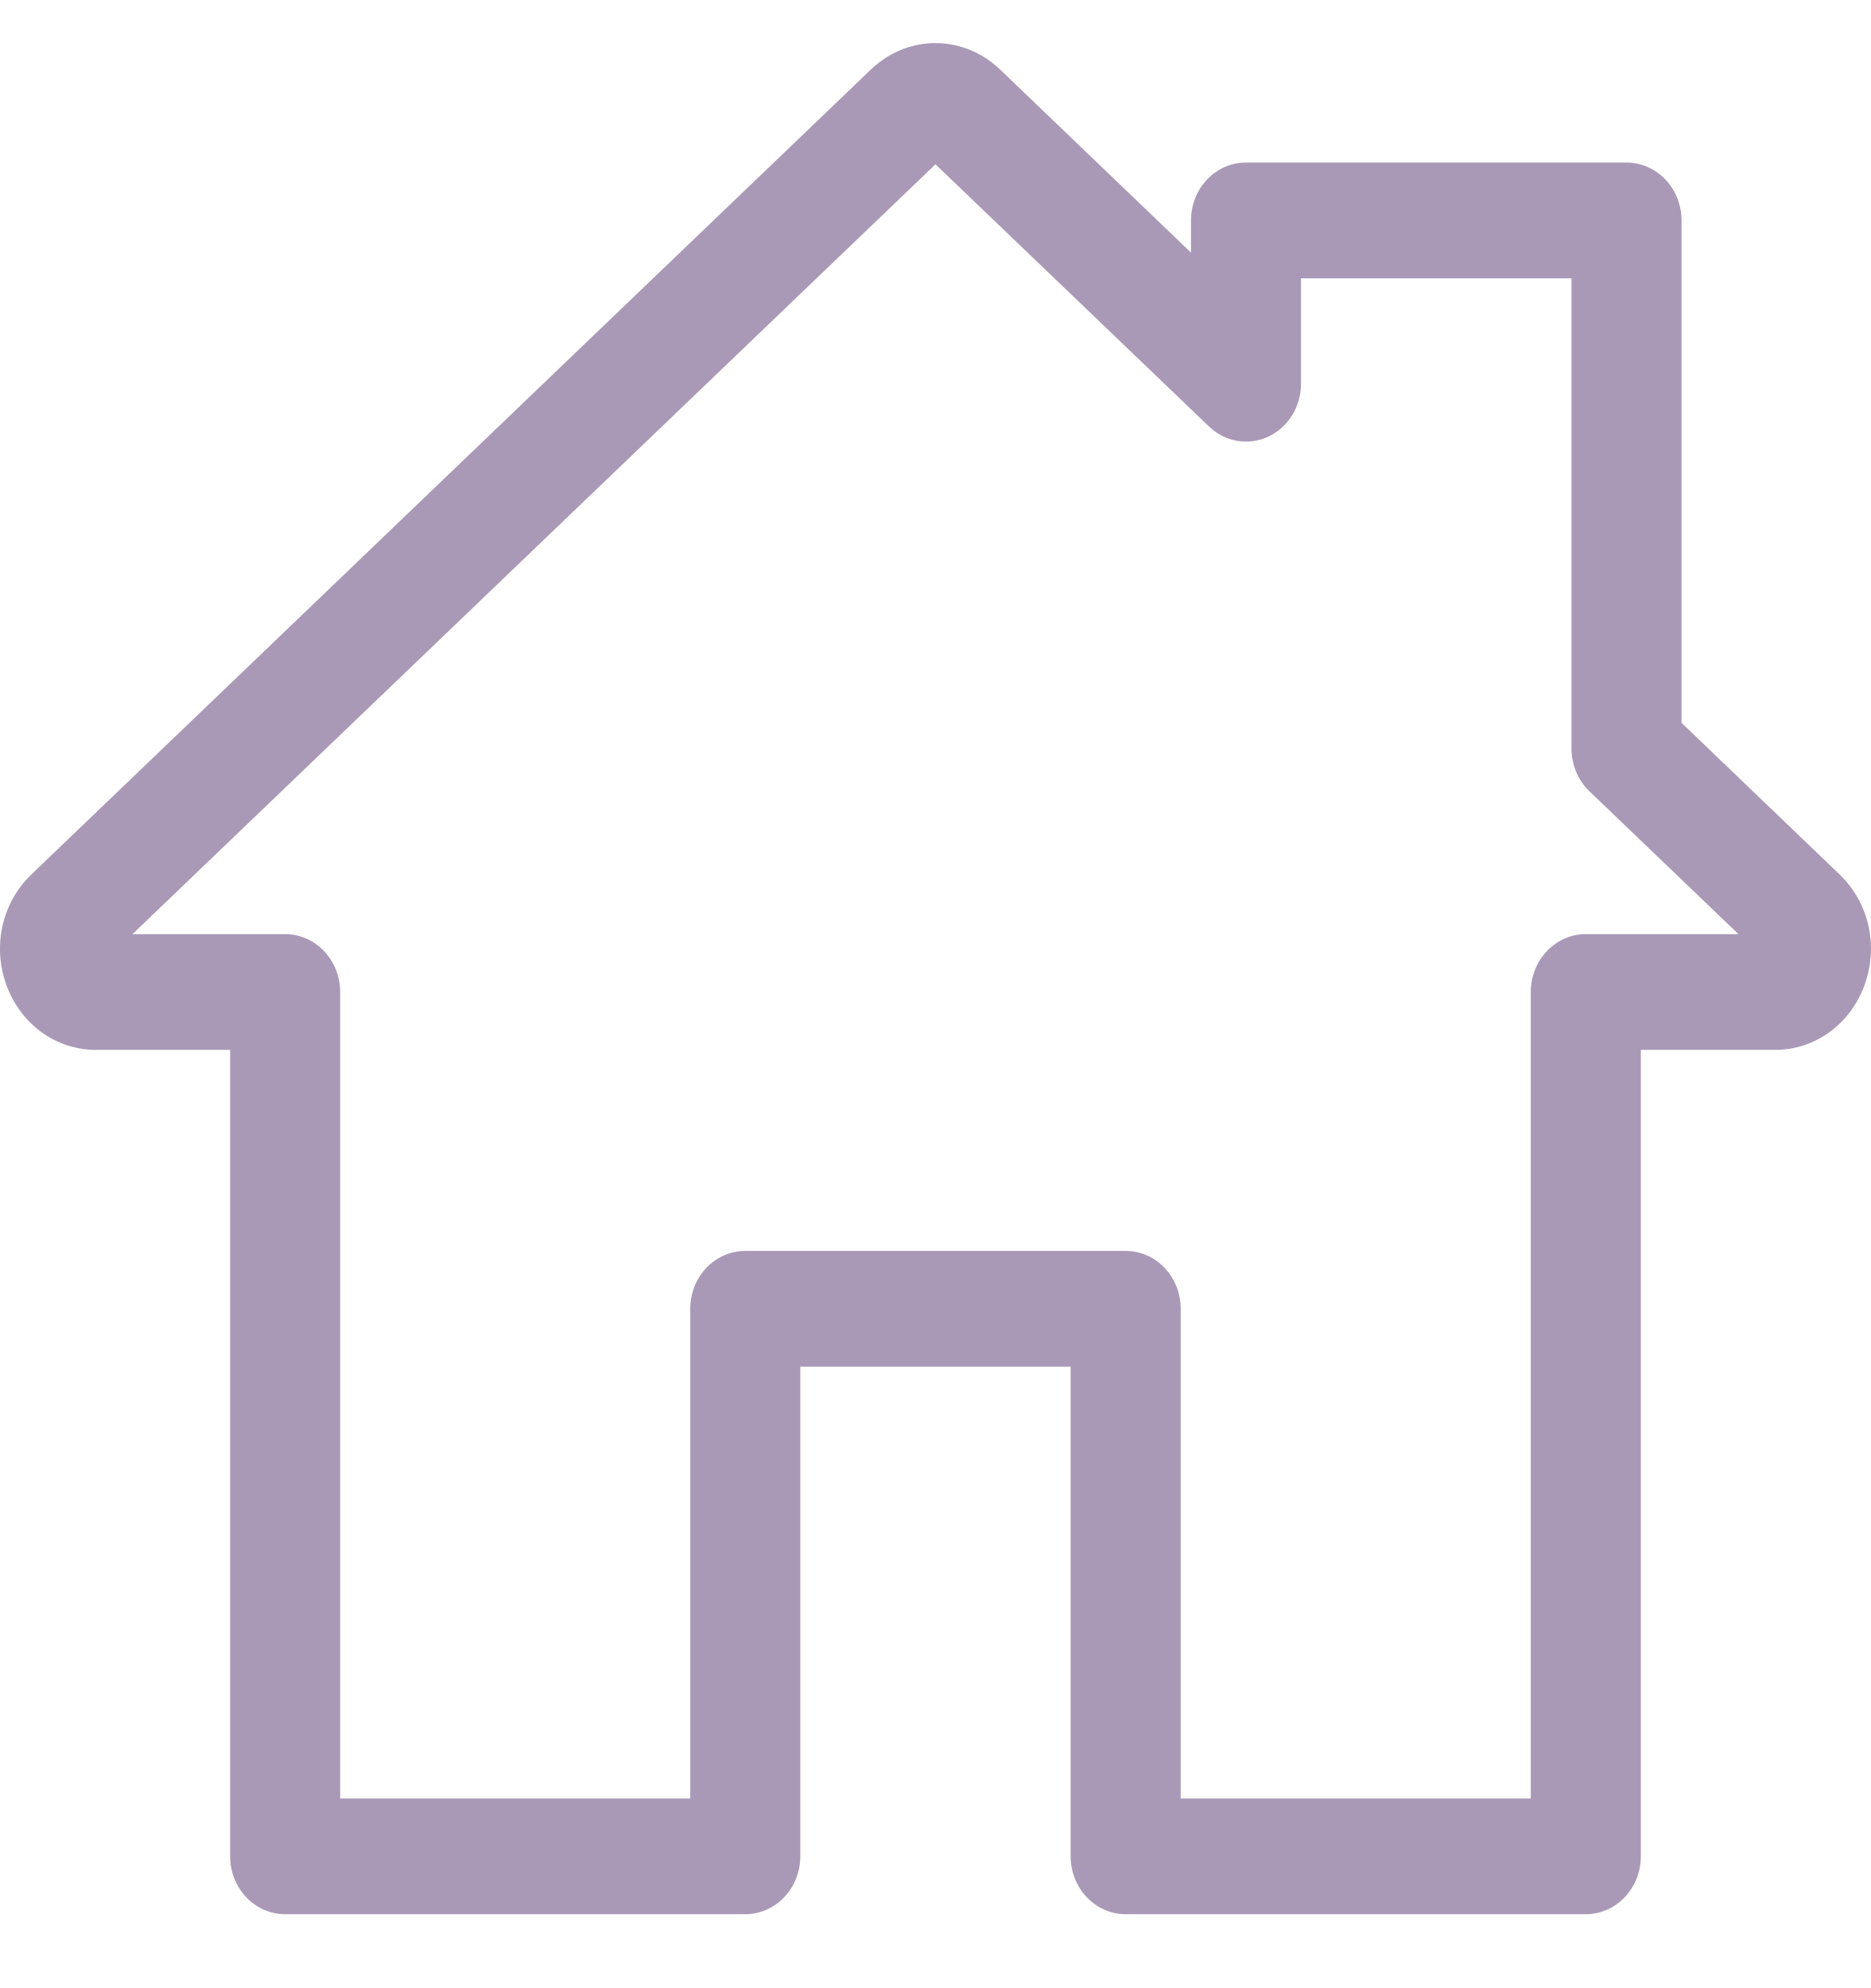
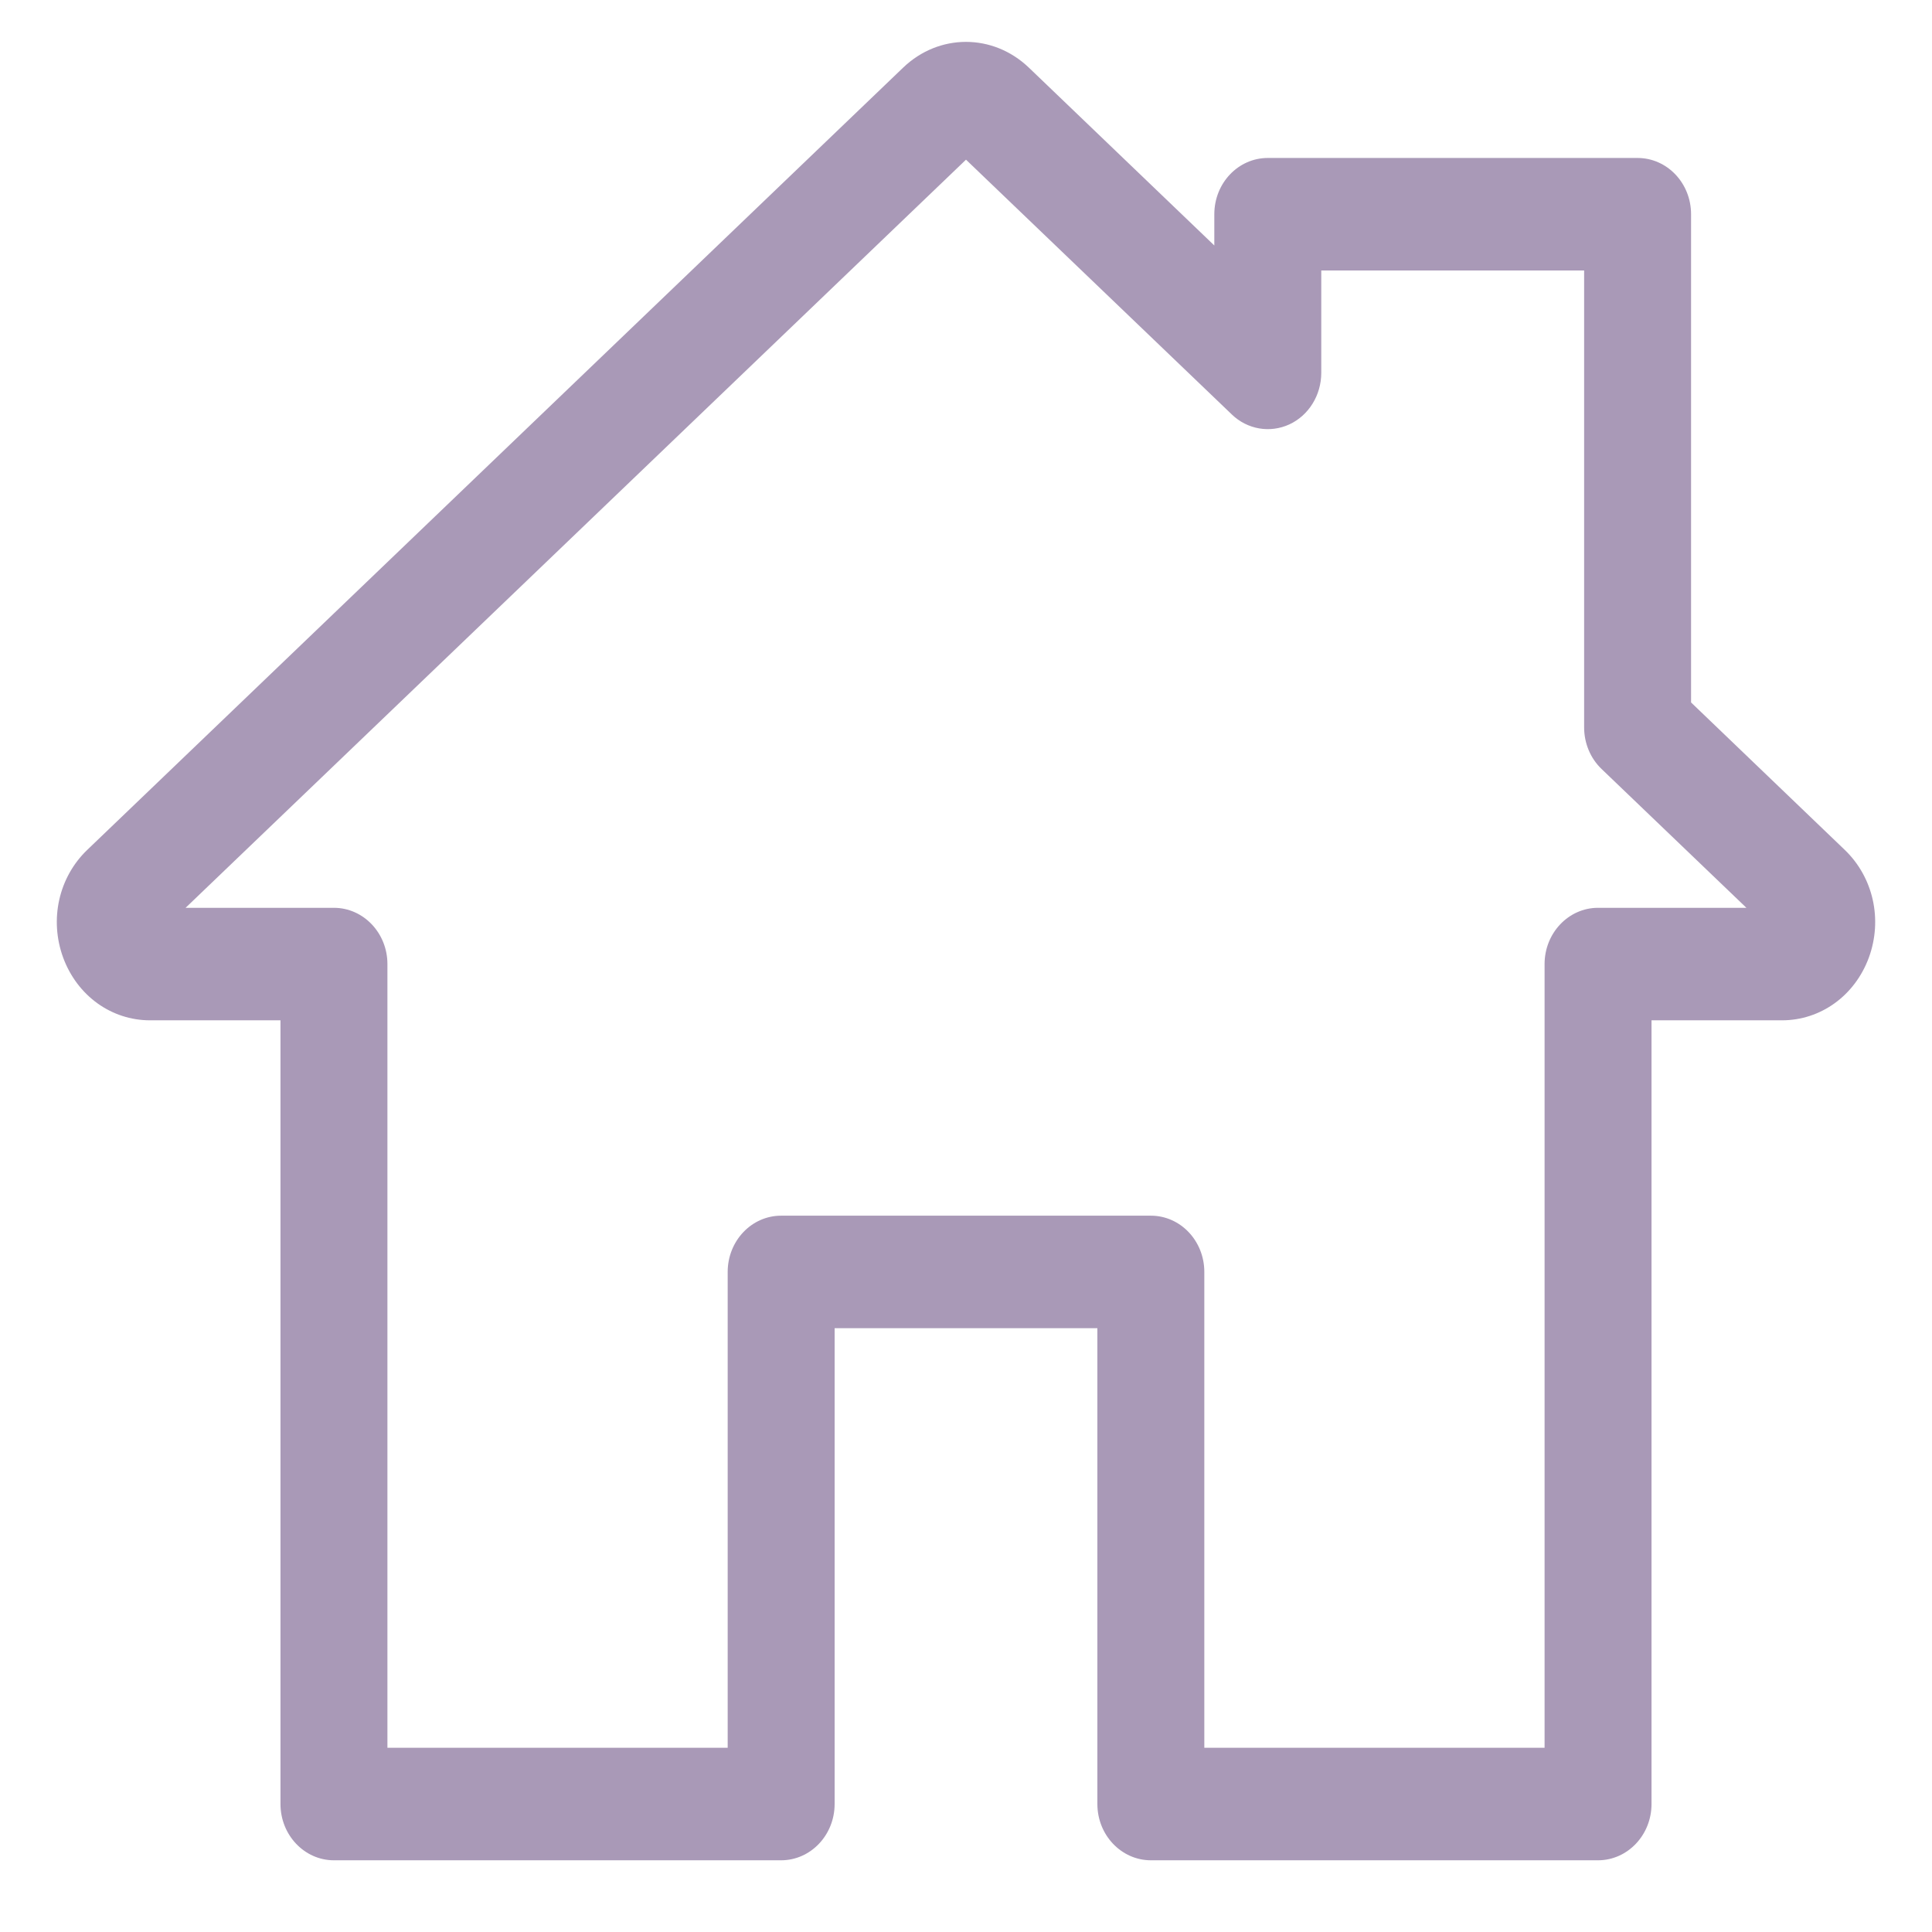
- <svg xmlns="http://www.w3.org/2000/svg" width="16" height="17" viewBox="0 0 16 17" fill="none">
+ <svg xmlns="http://www.w3.org/2000/svg" width="1em" height="1em" viewBox="0 0 16 17" fill="none">
  <path fill-rule="evenodd" clip-rule="evenodd" d="M14.38 6.181L15.731 7.477C15.984 7.719 16.067 8.092 15.944 8.427C15.82 8.762 15.52 8.978 15.179 8.978H14.032V15.874C14.032 16.147 13.821 16.369 13.561 16.369H9.627C9.367 16.369 9.156 16.147 9.156 15.874V11.687H6.844V15.874C6.844 16.147 6.633 16.369 6.373 16.369H2.438C2.179 16.369 1.968 16.147 1.968 15.874V8.978H0.821C0.48 8.978 0.18 8.762 0.056 8.427C-0.067 8.092 0.016 7.719 0.269 7.477L7.447 0.595C7.762 0.293 8.237 0.293 8.553 0.595L10.185 2.16V1.885C10.185 1.611 10.396 1.39 10.655 1.39H13.909C14.169 1.39 14.38 1.611 14.38 1.885V6.181ZM13.091 8.483C13.091 8.21 13.302 7.988 13.561 7.988H14.867L13.592 6.766C13.494 6.672 13.439 6.539 13.439 6.4V2.38H11.126V3.281C11.126 3.477 11.016 3.655 10.846 3.734C10.675 3.813 10.476 3.779 10.339 3.647L8 1.405L1.133 7.988H2.438C2.698 7.988 2.909 8.21 2.909 8.483V15.379H5.903V11.192C5.903 10.919 6.113 10.697 6.373 10.697H9.627C9.887 10.697 10.097 10.919 10.097 11.192V15.379H13.091V8.483Z" fill="#A999B7" />
</svg>
